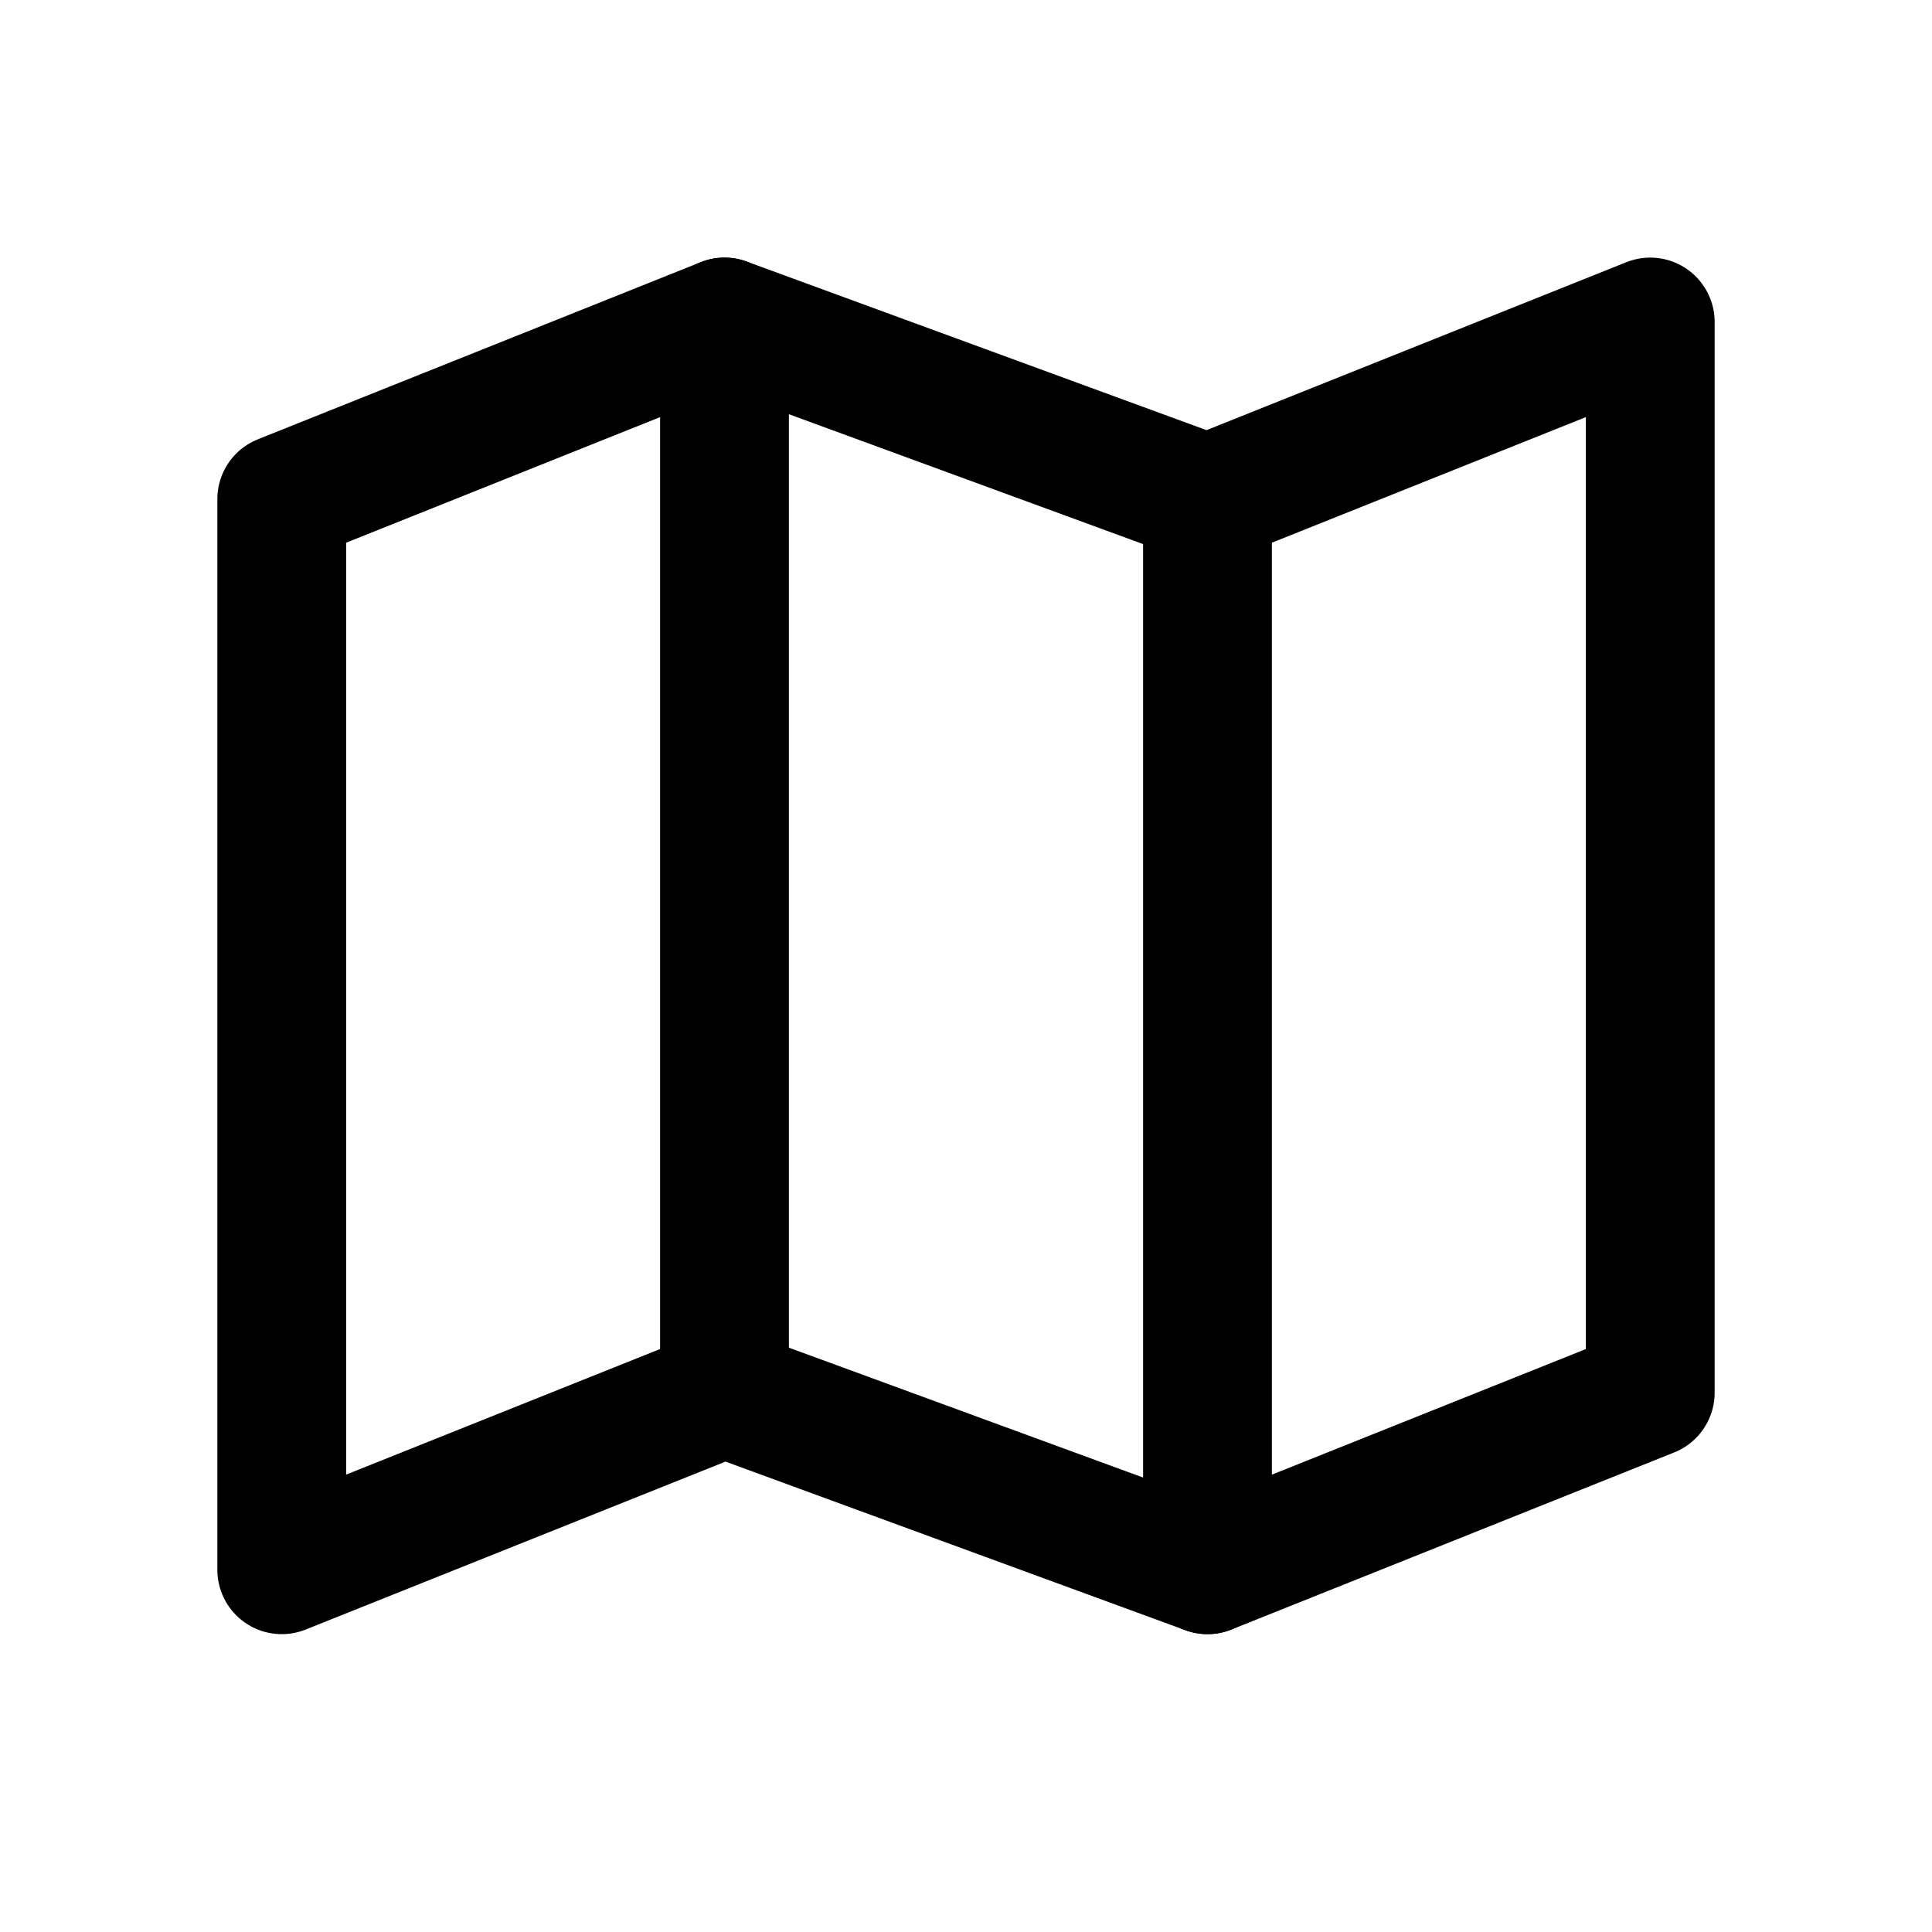
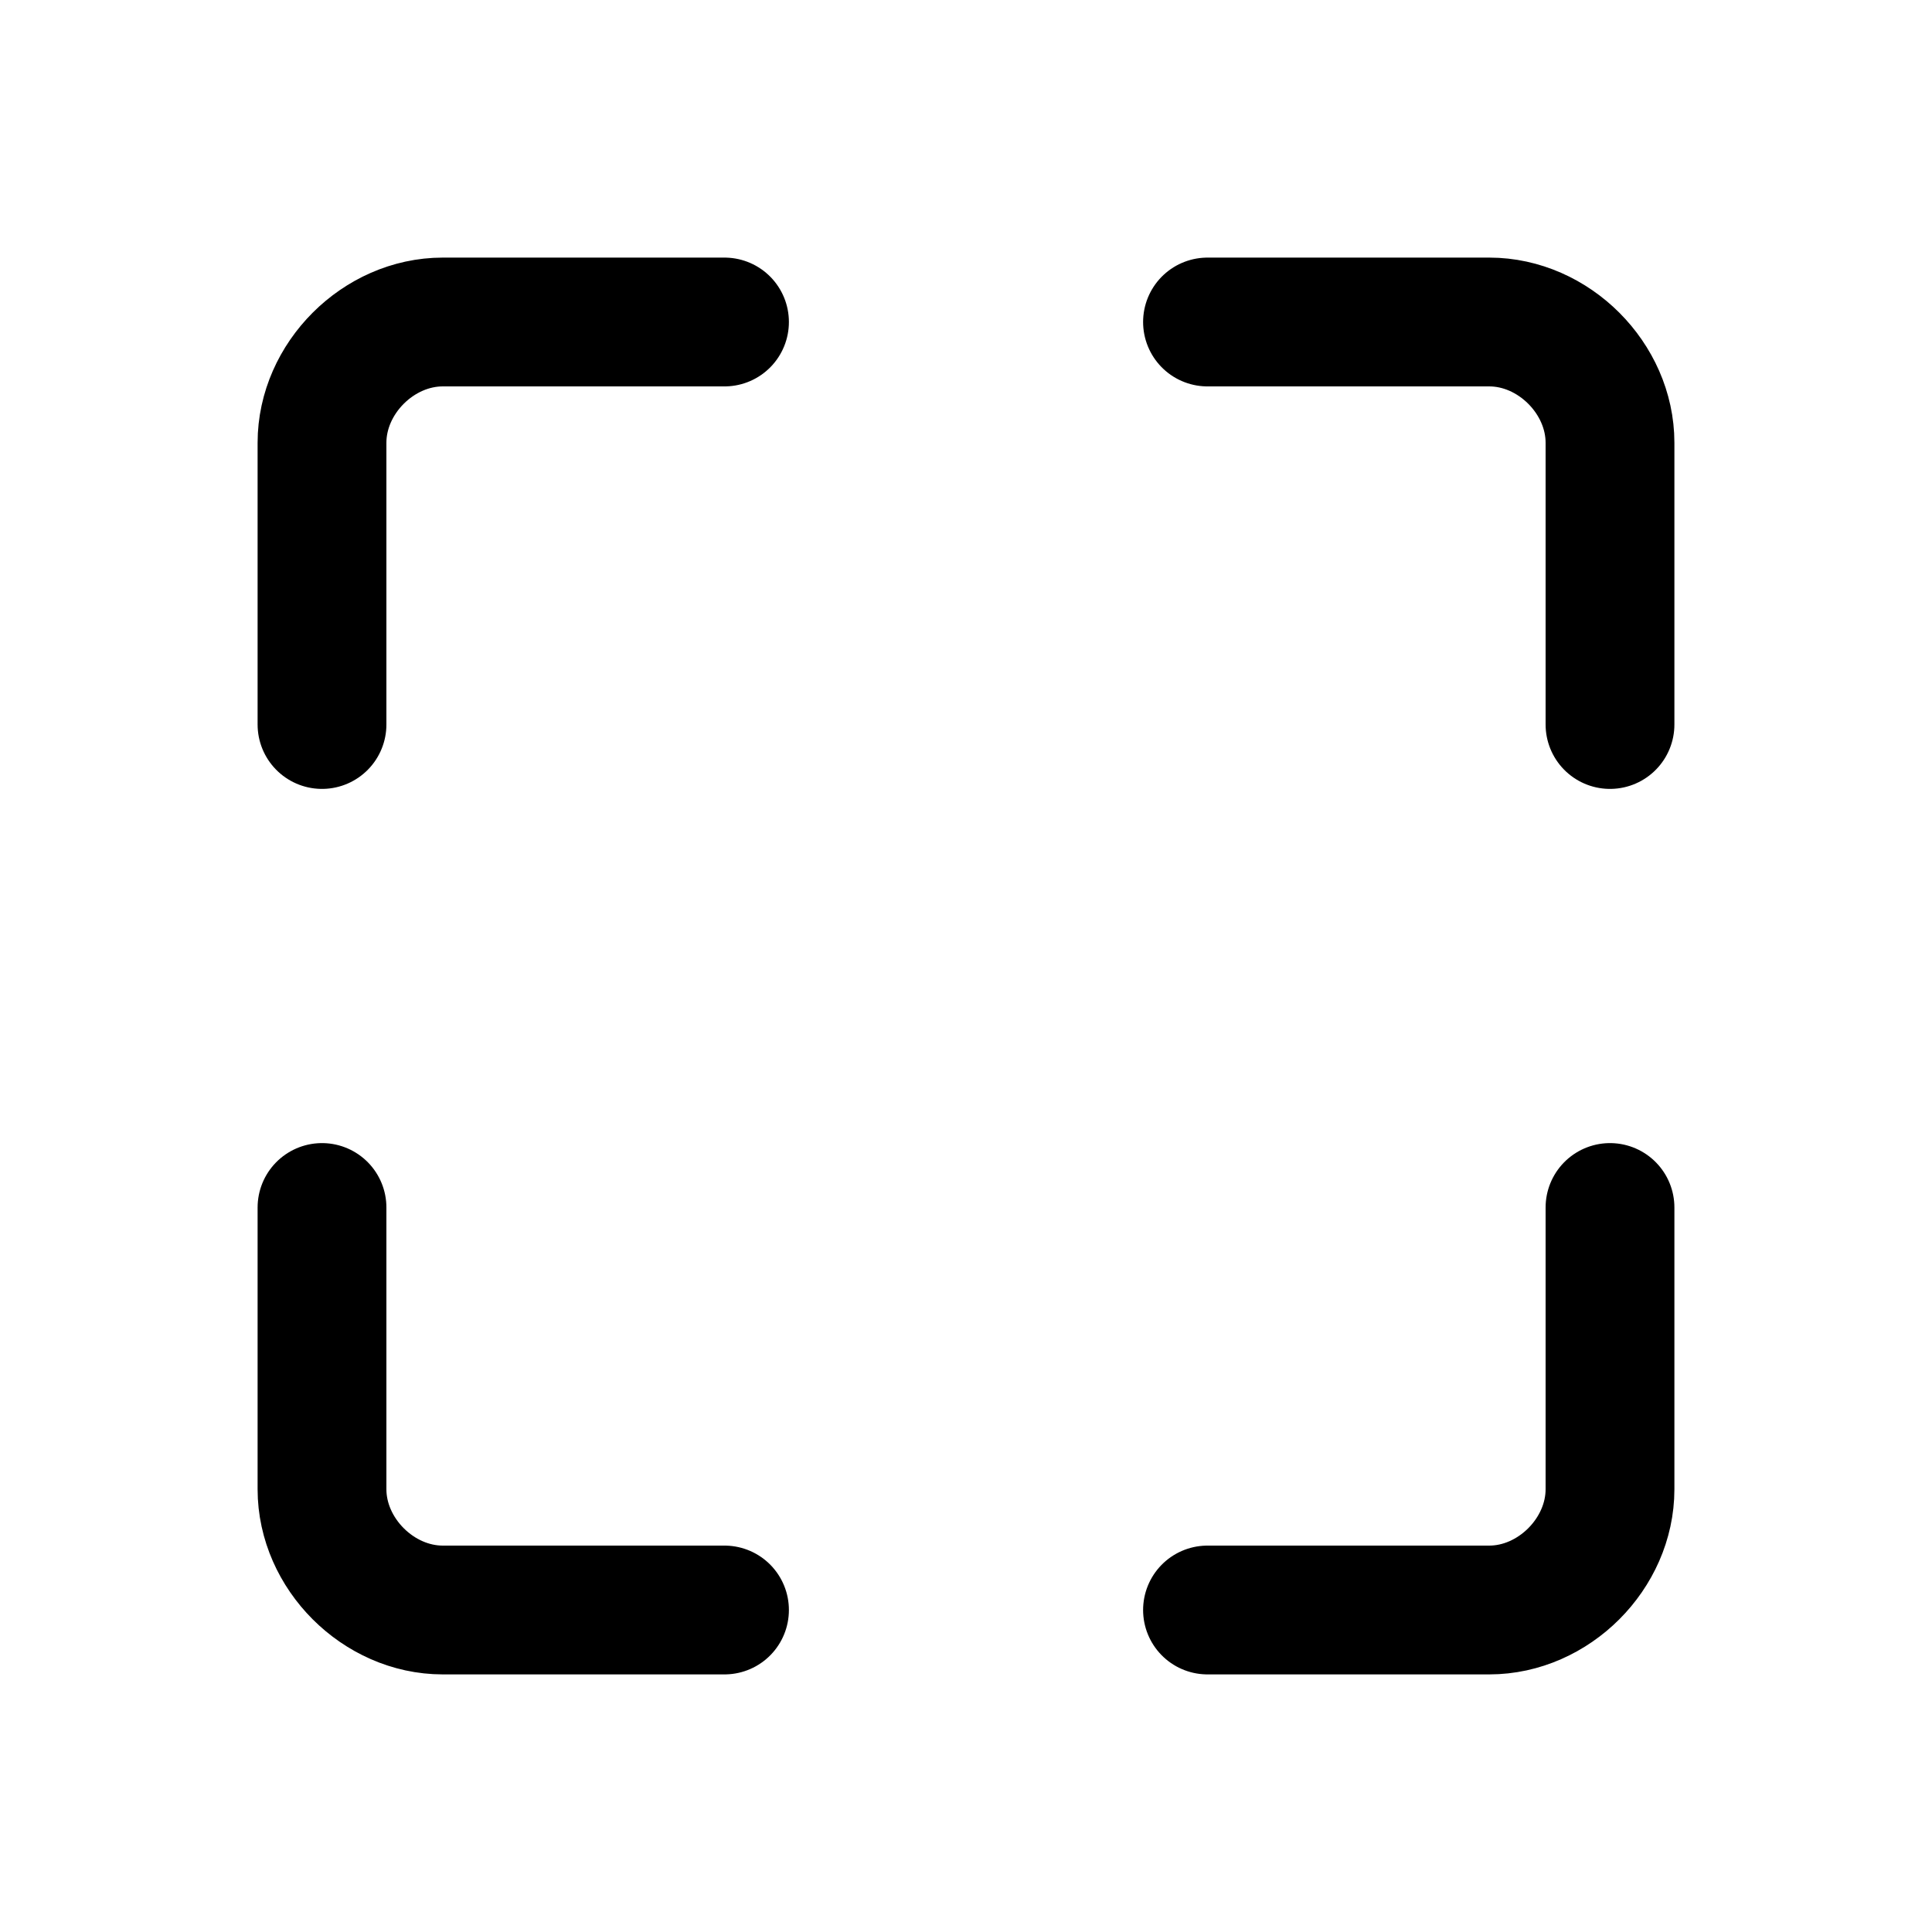
<svg xmlns="http://www.w3.org/2000/svg" width="24" height="24" viewBox="0 0 24 24" fill="none" stroke="currentColor" stroke-width="1.6" stroke-linecap="round" stroke-linejoin="round">
-   <path d="M9 4 3.5 6.2v13.3L9 17.3l6 2.2 5.5-2.2V4L15 6.2 9 4Z" />
-   <path d="M9 4v13.3M15 6.2v13.3" />
+   <path d="M4 9V5.5C4 4.7 4.7 4 5.5 4H9M15 4h3.5c.8 0 1.5.7 1.5 1.5V9M20 15v3.5c0 .8-.7 1.5-1.5 1.5H15M9 20H5.5C4.7 20 4 19.3 4 18.5V15" />
</svg>
